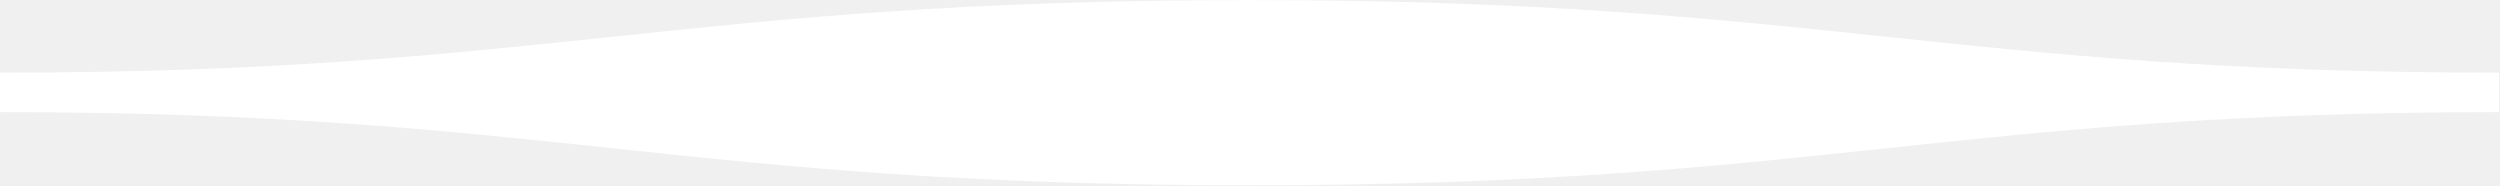
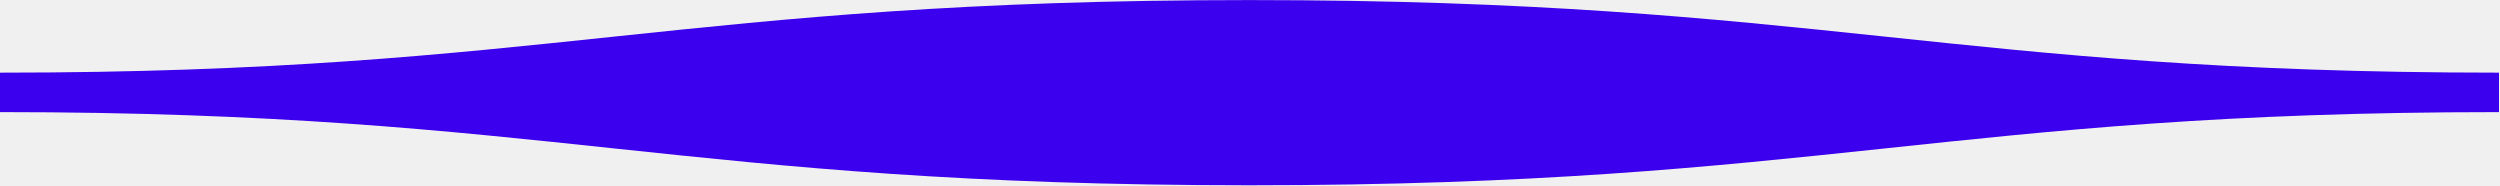
<svg xmlns="http://www.w3.org/2000/svg" width="306.2mm" height="22.7mm" viewBox="0 0 868 64.3">
  <defs>
-     <style>.cls-1{fill:#fff;}</style>
+     <style>.cls-1{fill:#3b00ed;}</style>
  </defs>
  <g id="Calque_2" data-name="Calque 2">
    <g id="Calque_1-2" data-name="Calque 1">
      <path class="cls-1" d="M434,0C235.6,0,190.8,25.2,0,25.2V38.9c190.8,0,235.6,25.4,434,25.4S677.2,38.9,868,38.9V25.2C677.2,25.2,632.4,0,434,0Z" />
    </g>
  </g>
</svg>
